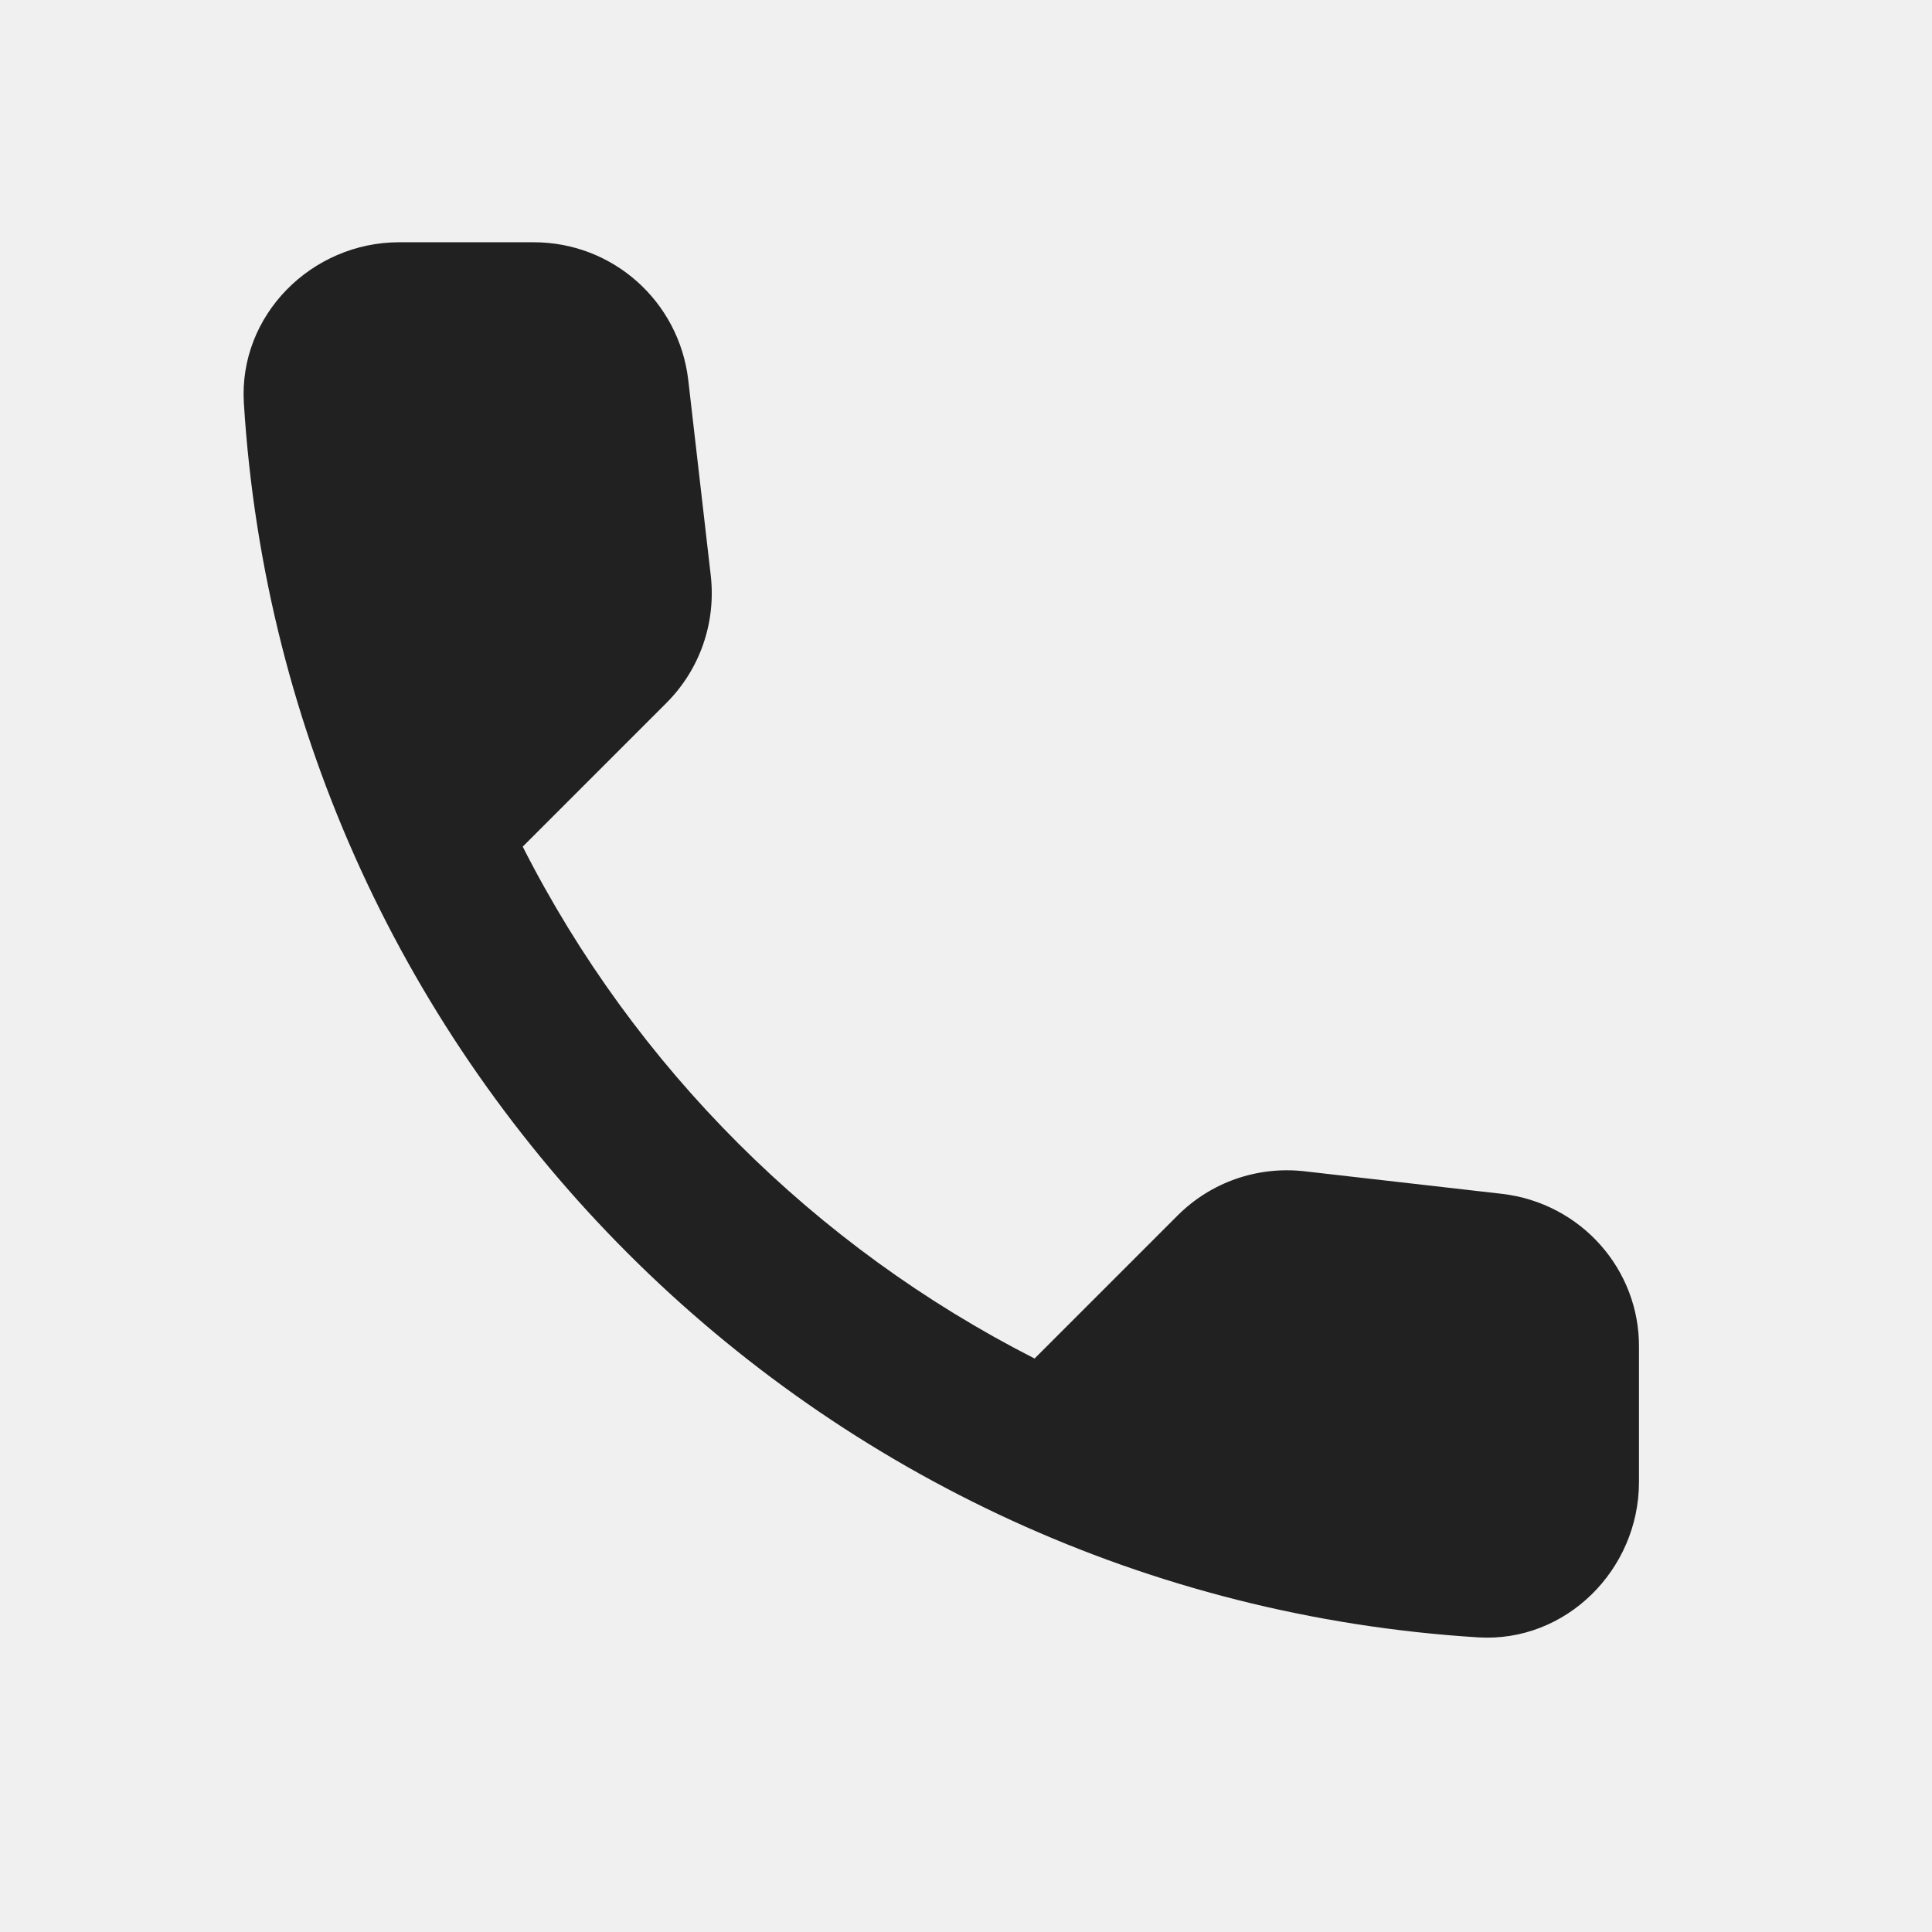
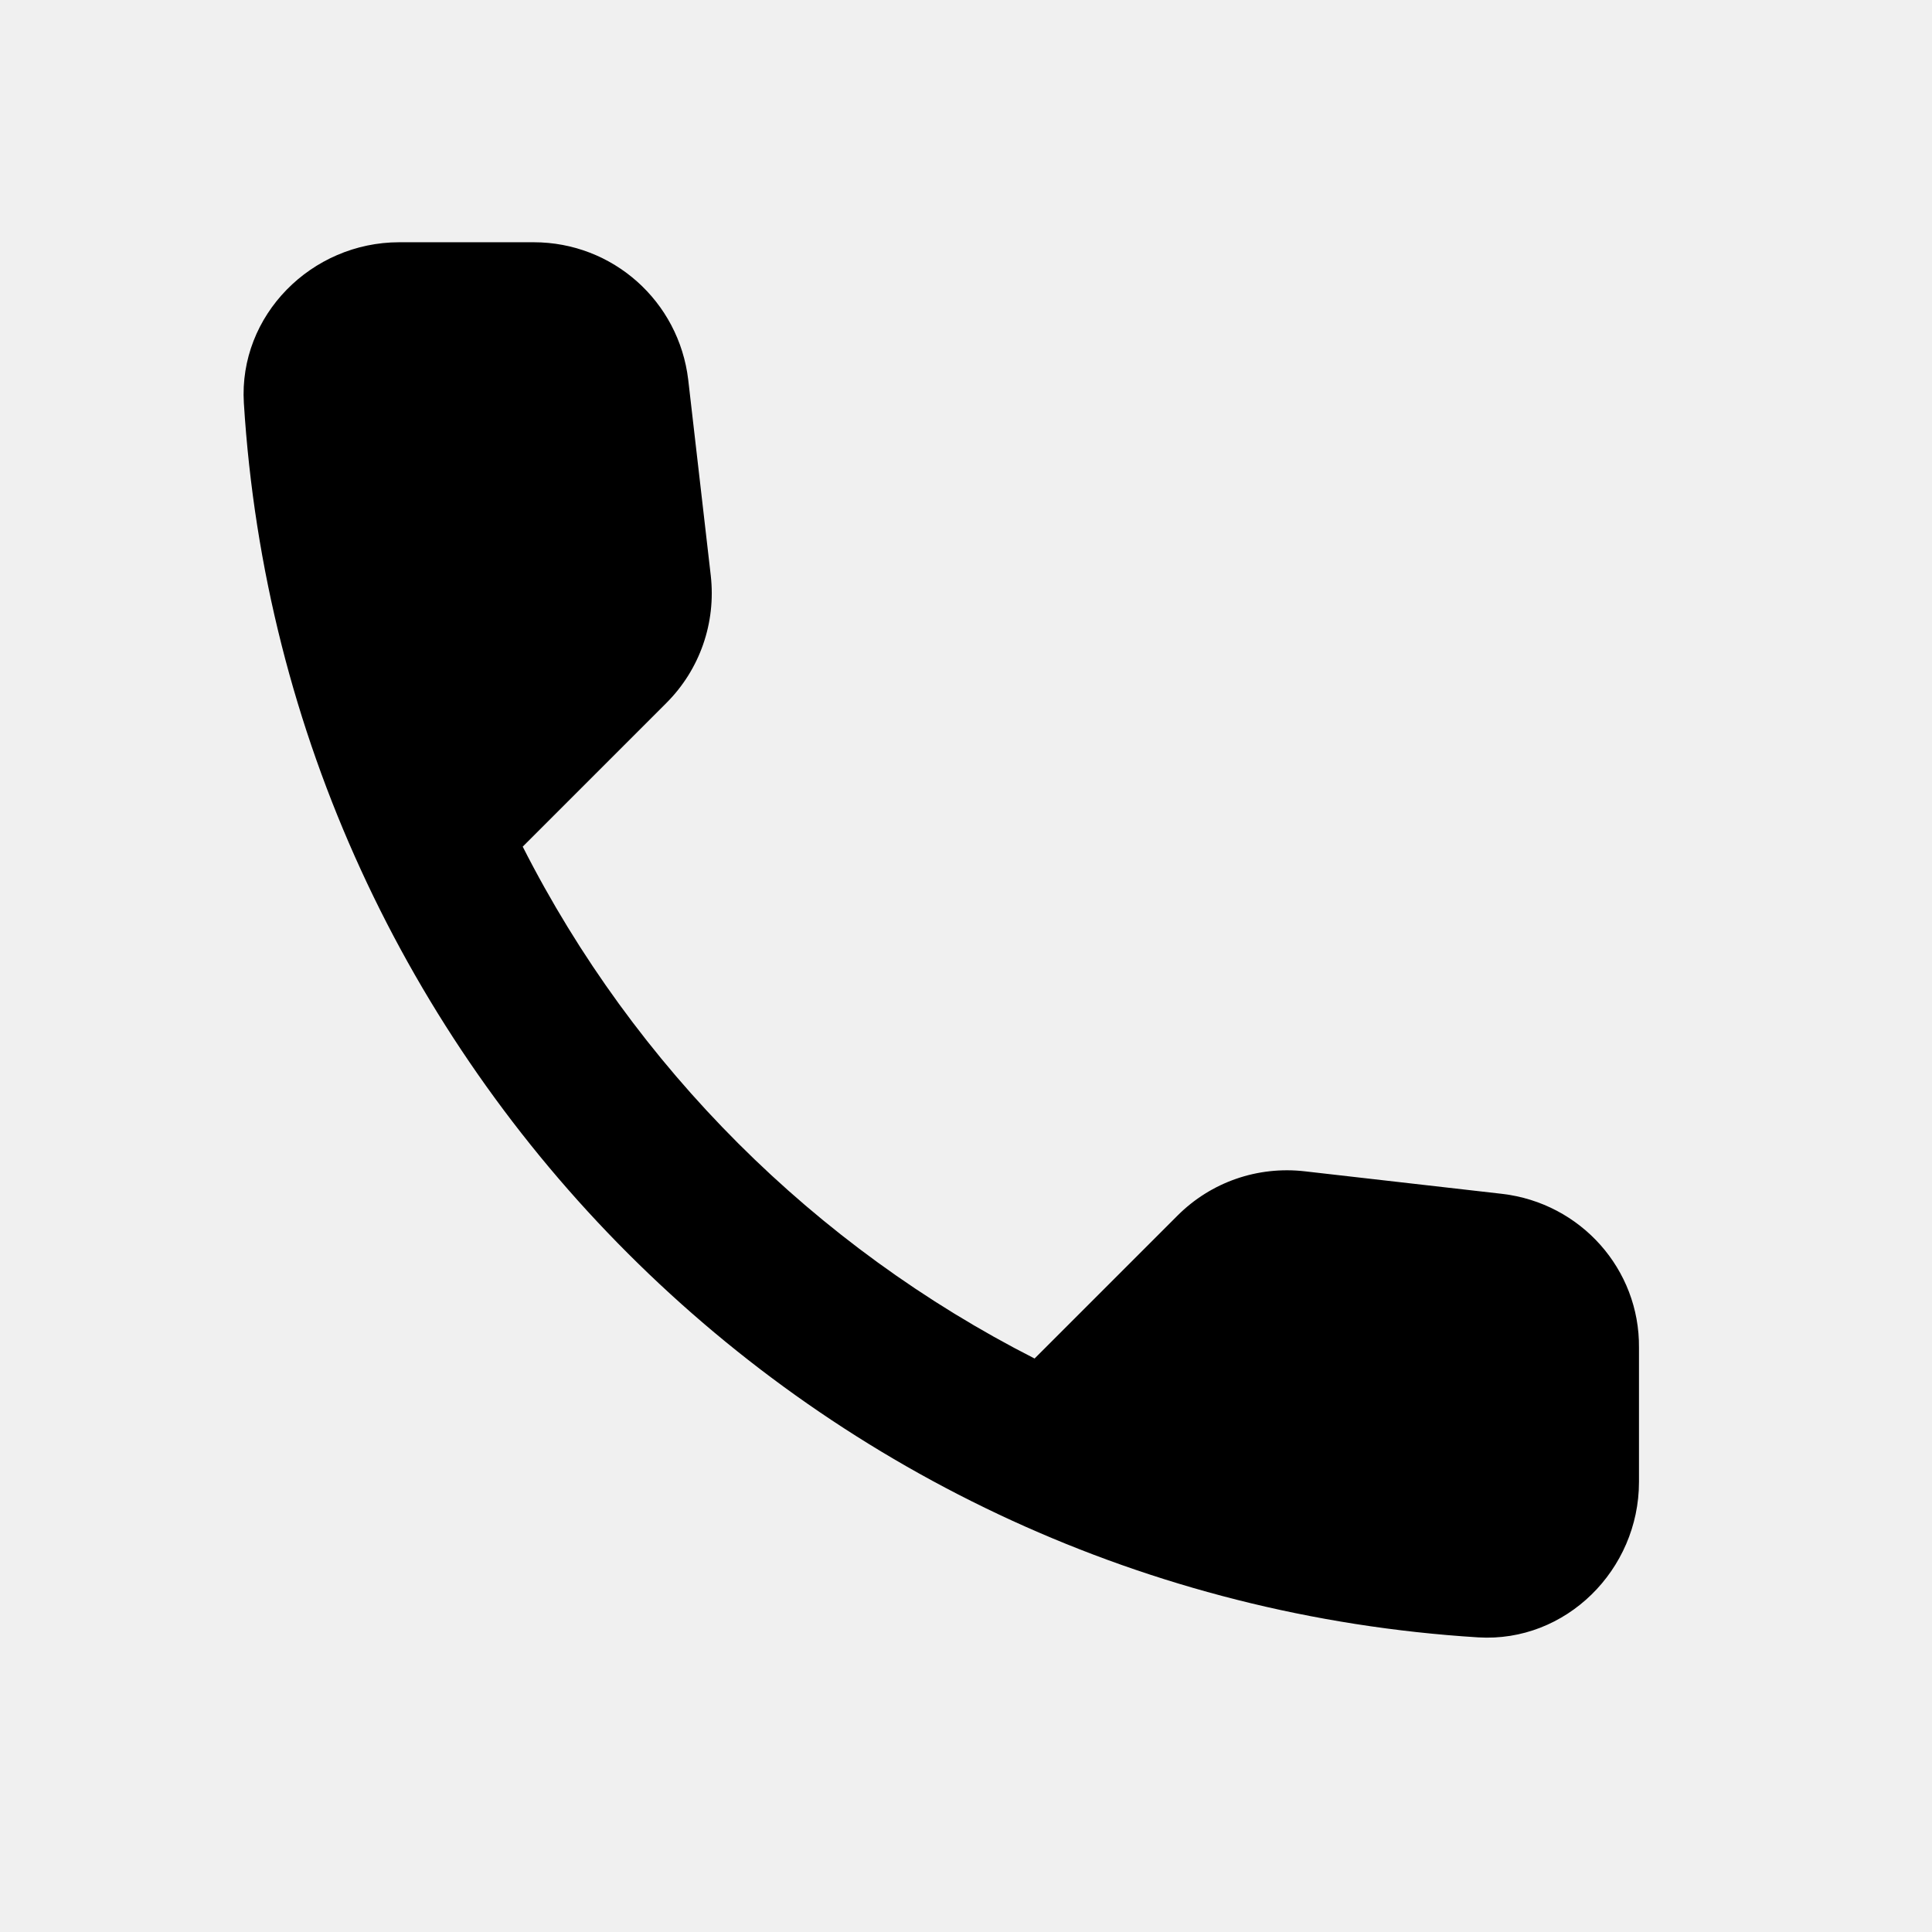
- <svg xmlns="http://www.w3.org/2000/svg" width="18" height="18" viewBox="0 0 18 18" fill="none">
+ <svg xmlns="http://www.w3.org/2000/svg" width="18" height="18" viewBox="0 0 18 18" fill="currentColor">
  <g clip-path="url(#clip0_1_2673)">
-     <path d="M13.996 11.123L12.158 10.913C11.716 10.862 11.282 11.014 10.971 11.325L9.639 12.657C7.591 11.615 5.913 9.943 4.87 7.888L6.209 6.549C6.52 6.238 6.672 5.803 6.622 5.362L6.412 3.538C6.325 2.807 5.71 2.257 4.972 2.257H3.72C2.902 2.257 2.222 2.938 2.272 3.755C2.656 9.936 7.599 14.871 13.772 15.255C14.589 15.305 15.27 14.625 15.27 13.807V12.556C15.277 11.825 14.727 11.209 13.996 11.123Z" fill="#212121" />
+     <path d="M13.996 11.123L12.158 10.913C11.716 10.862 11.282 11.014 10.971 11.325L9.639 12.657C7.591 11.615 5.913 9.943 4.87 7.888L6.209 6.549C6.52 6.238 6.672 5.803 6.622 5.362L6.412 3.538C6.325 2.807 5.71 2.257 4.972 2.257H3.72C2.902 2.257 2.222 2.938 2.272 3.755C2.656 9.936 7.599 14.871 13.772 15.255C14.589 15.305 15.27 14.625 15.27 13.807V12.556C15.277 11.825 14.727 11.209 13.996 11.123Z" />
  </g>
  <defs>
    <clipPath id="clip0_1_2673">
-       <rect width="18" height="18" fill="white" />
+       <rect width="18" height="18" fill="currentColor" />
    </clipPath>
  </defs>
</svg>
